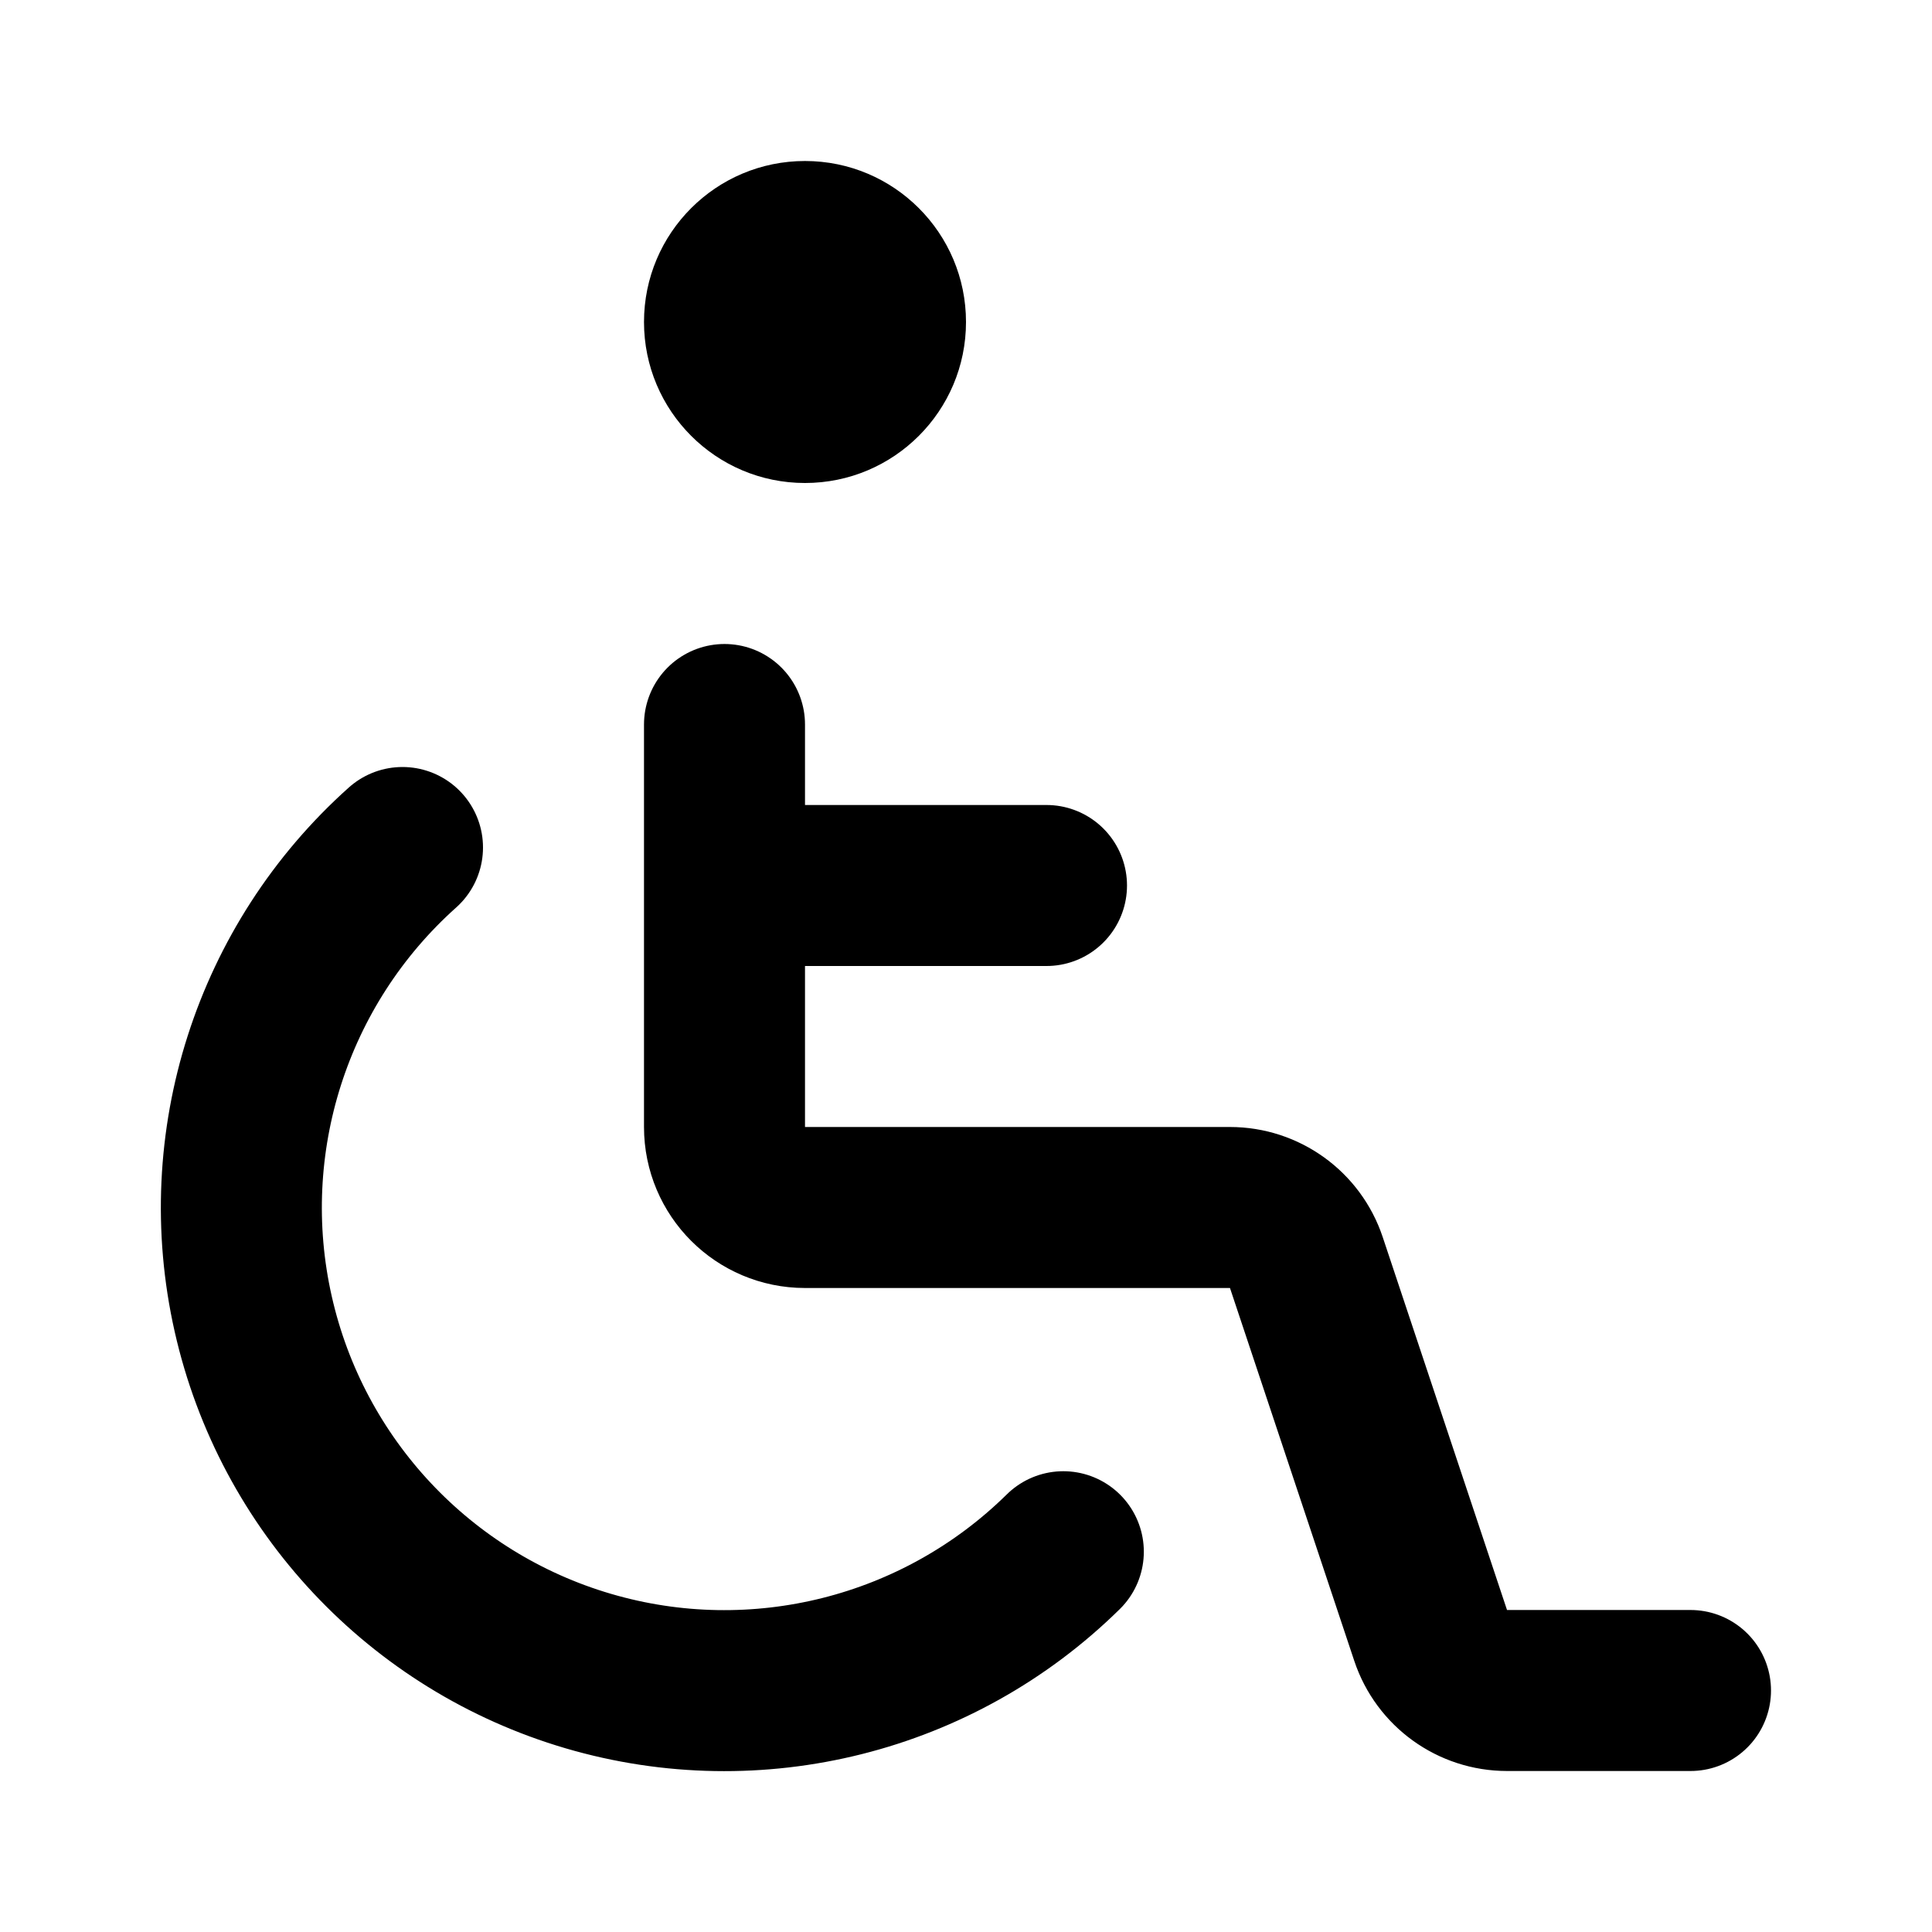
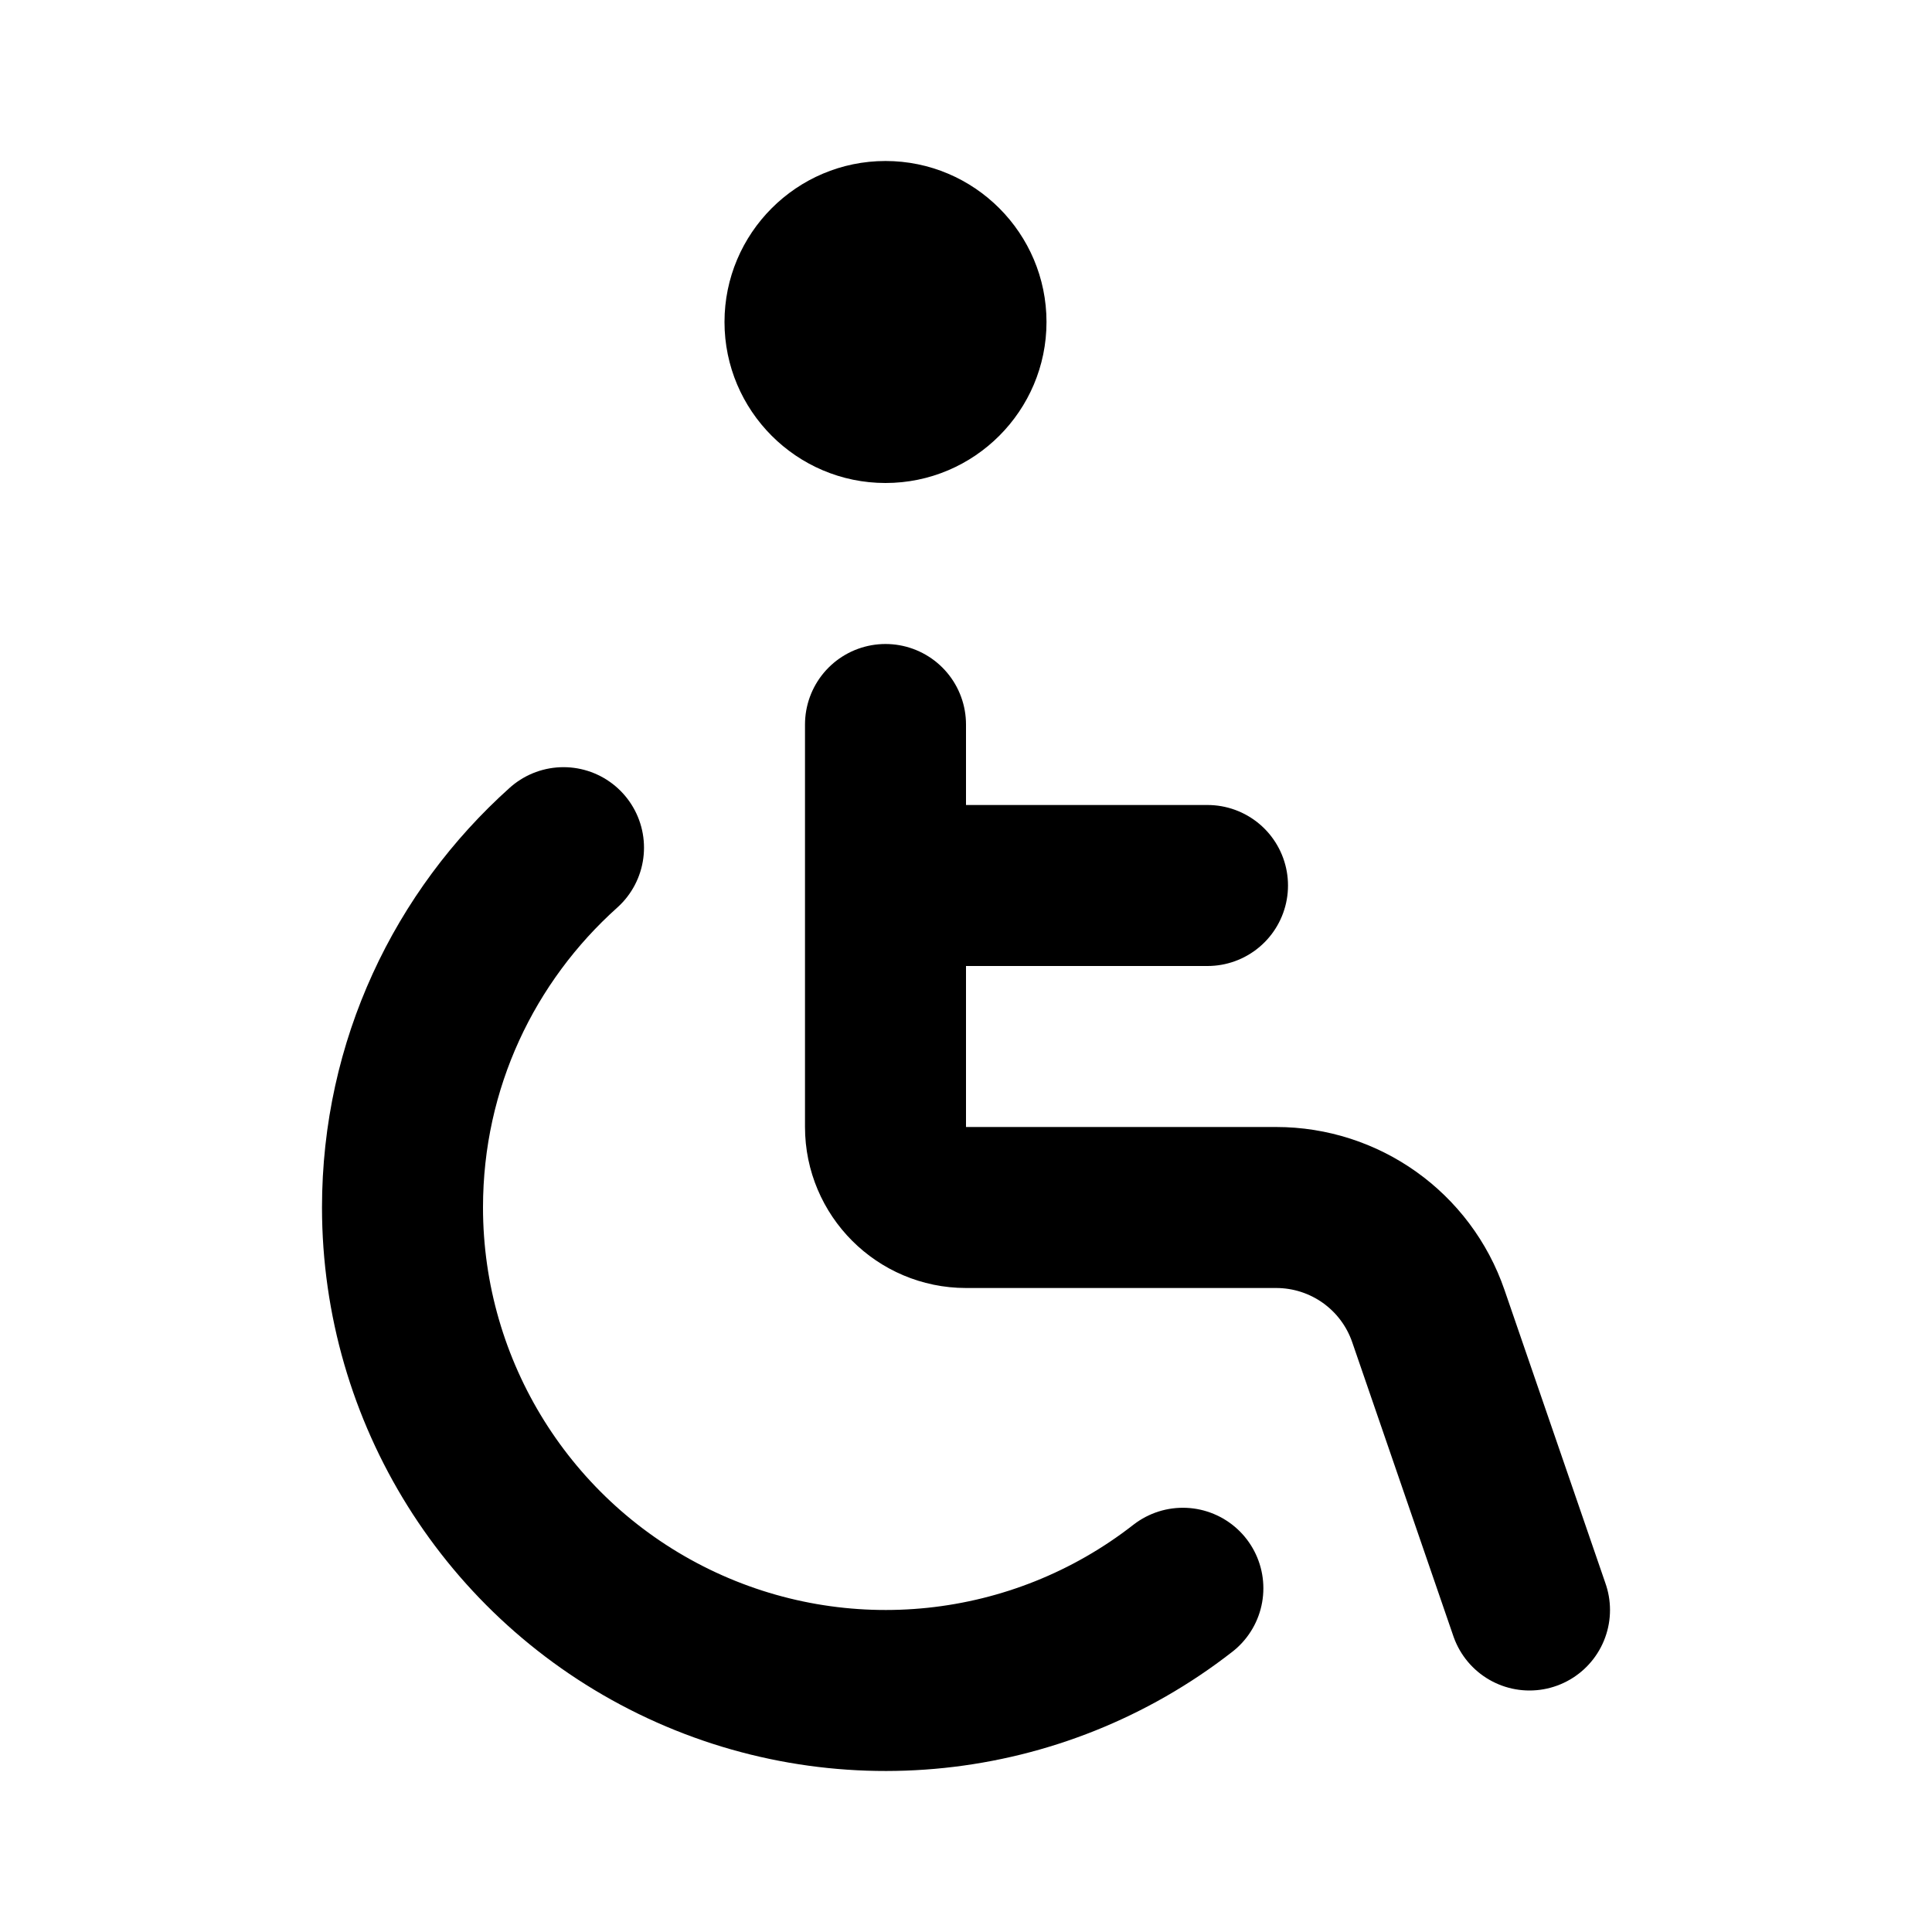
<svg xmlns="http://www.w3.org/2000/svg" width="24" height="24" fill="none" stroke="currentColor" stroke-linecap="round" stroke-linejoin="round" stroke-width="2" aria-hidden="true" viewBox="0 0 24 24">
-   <path d="M9 9v5a1 1 0 0 0 1 1h5.28a1 1 0 0 1 .948.684l1.544 4.632a1 1 0 0 0 .949.684H21M9 11h4m.209 8.276A6 6 0 1 1 5 10.528" />
-   <path fill="currentColor" stroke="none" d="M12 4a2 2 0 1 1-4 0 2 2 0 0 1 4 0" />
+   <path d="M14.694 19.73A6.002 6.002 0 0 1 5 15c0-1.78.773-3.37 2-4.47M11 9v2m0 0v3c0 .55.448 1 1 1h3.852c.854 0 1.614.54 1.892 1.35L19 20m-8-9h4" />
+   <path fill="currentColor" fill-rule="evenodd" stroke="none" d="M13 4c0 1.1-.895 2-2 2s-2-.9-2-2 .895-2 2-2 2 .9 2 2" clip-rule="evenodd" />
</svg>
